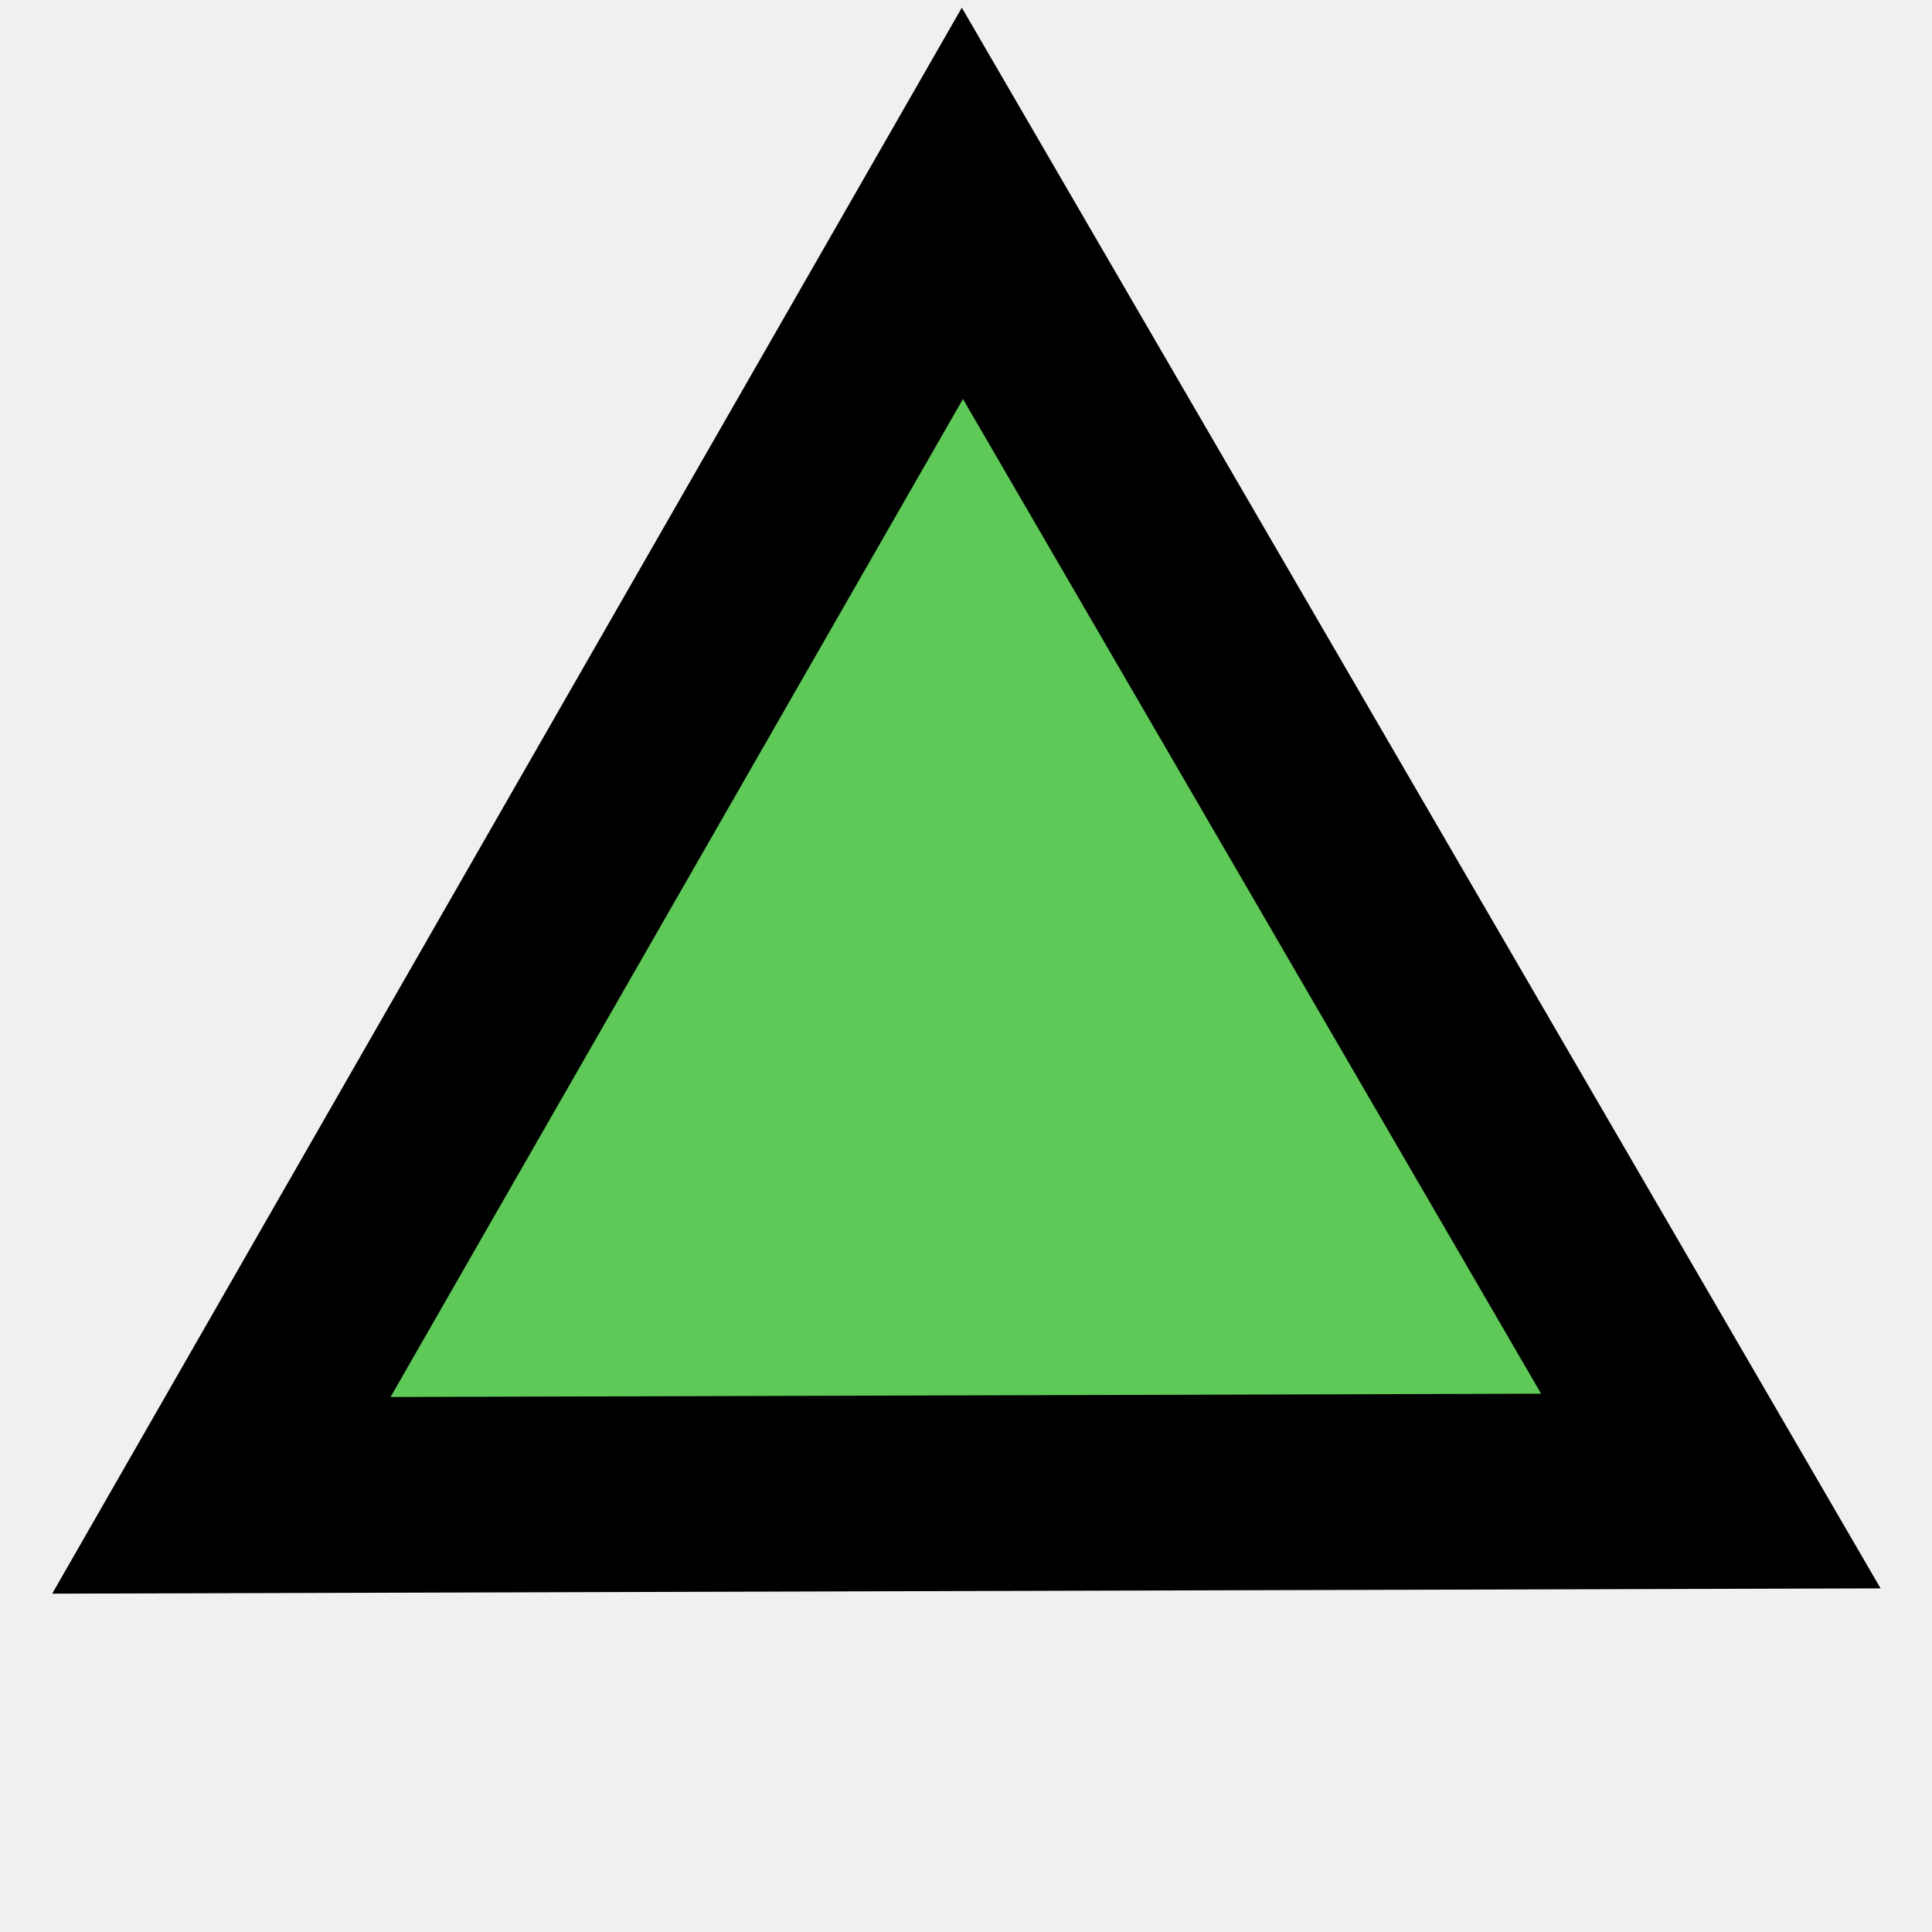
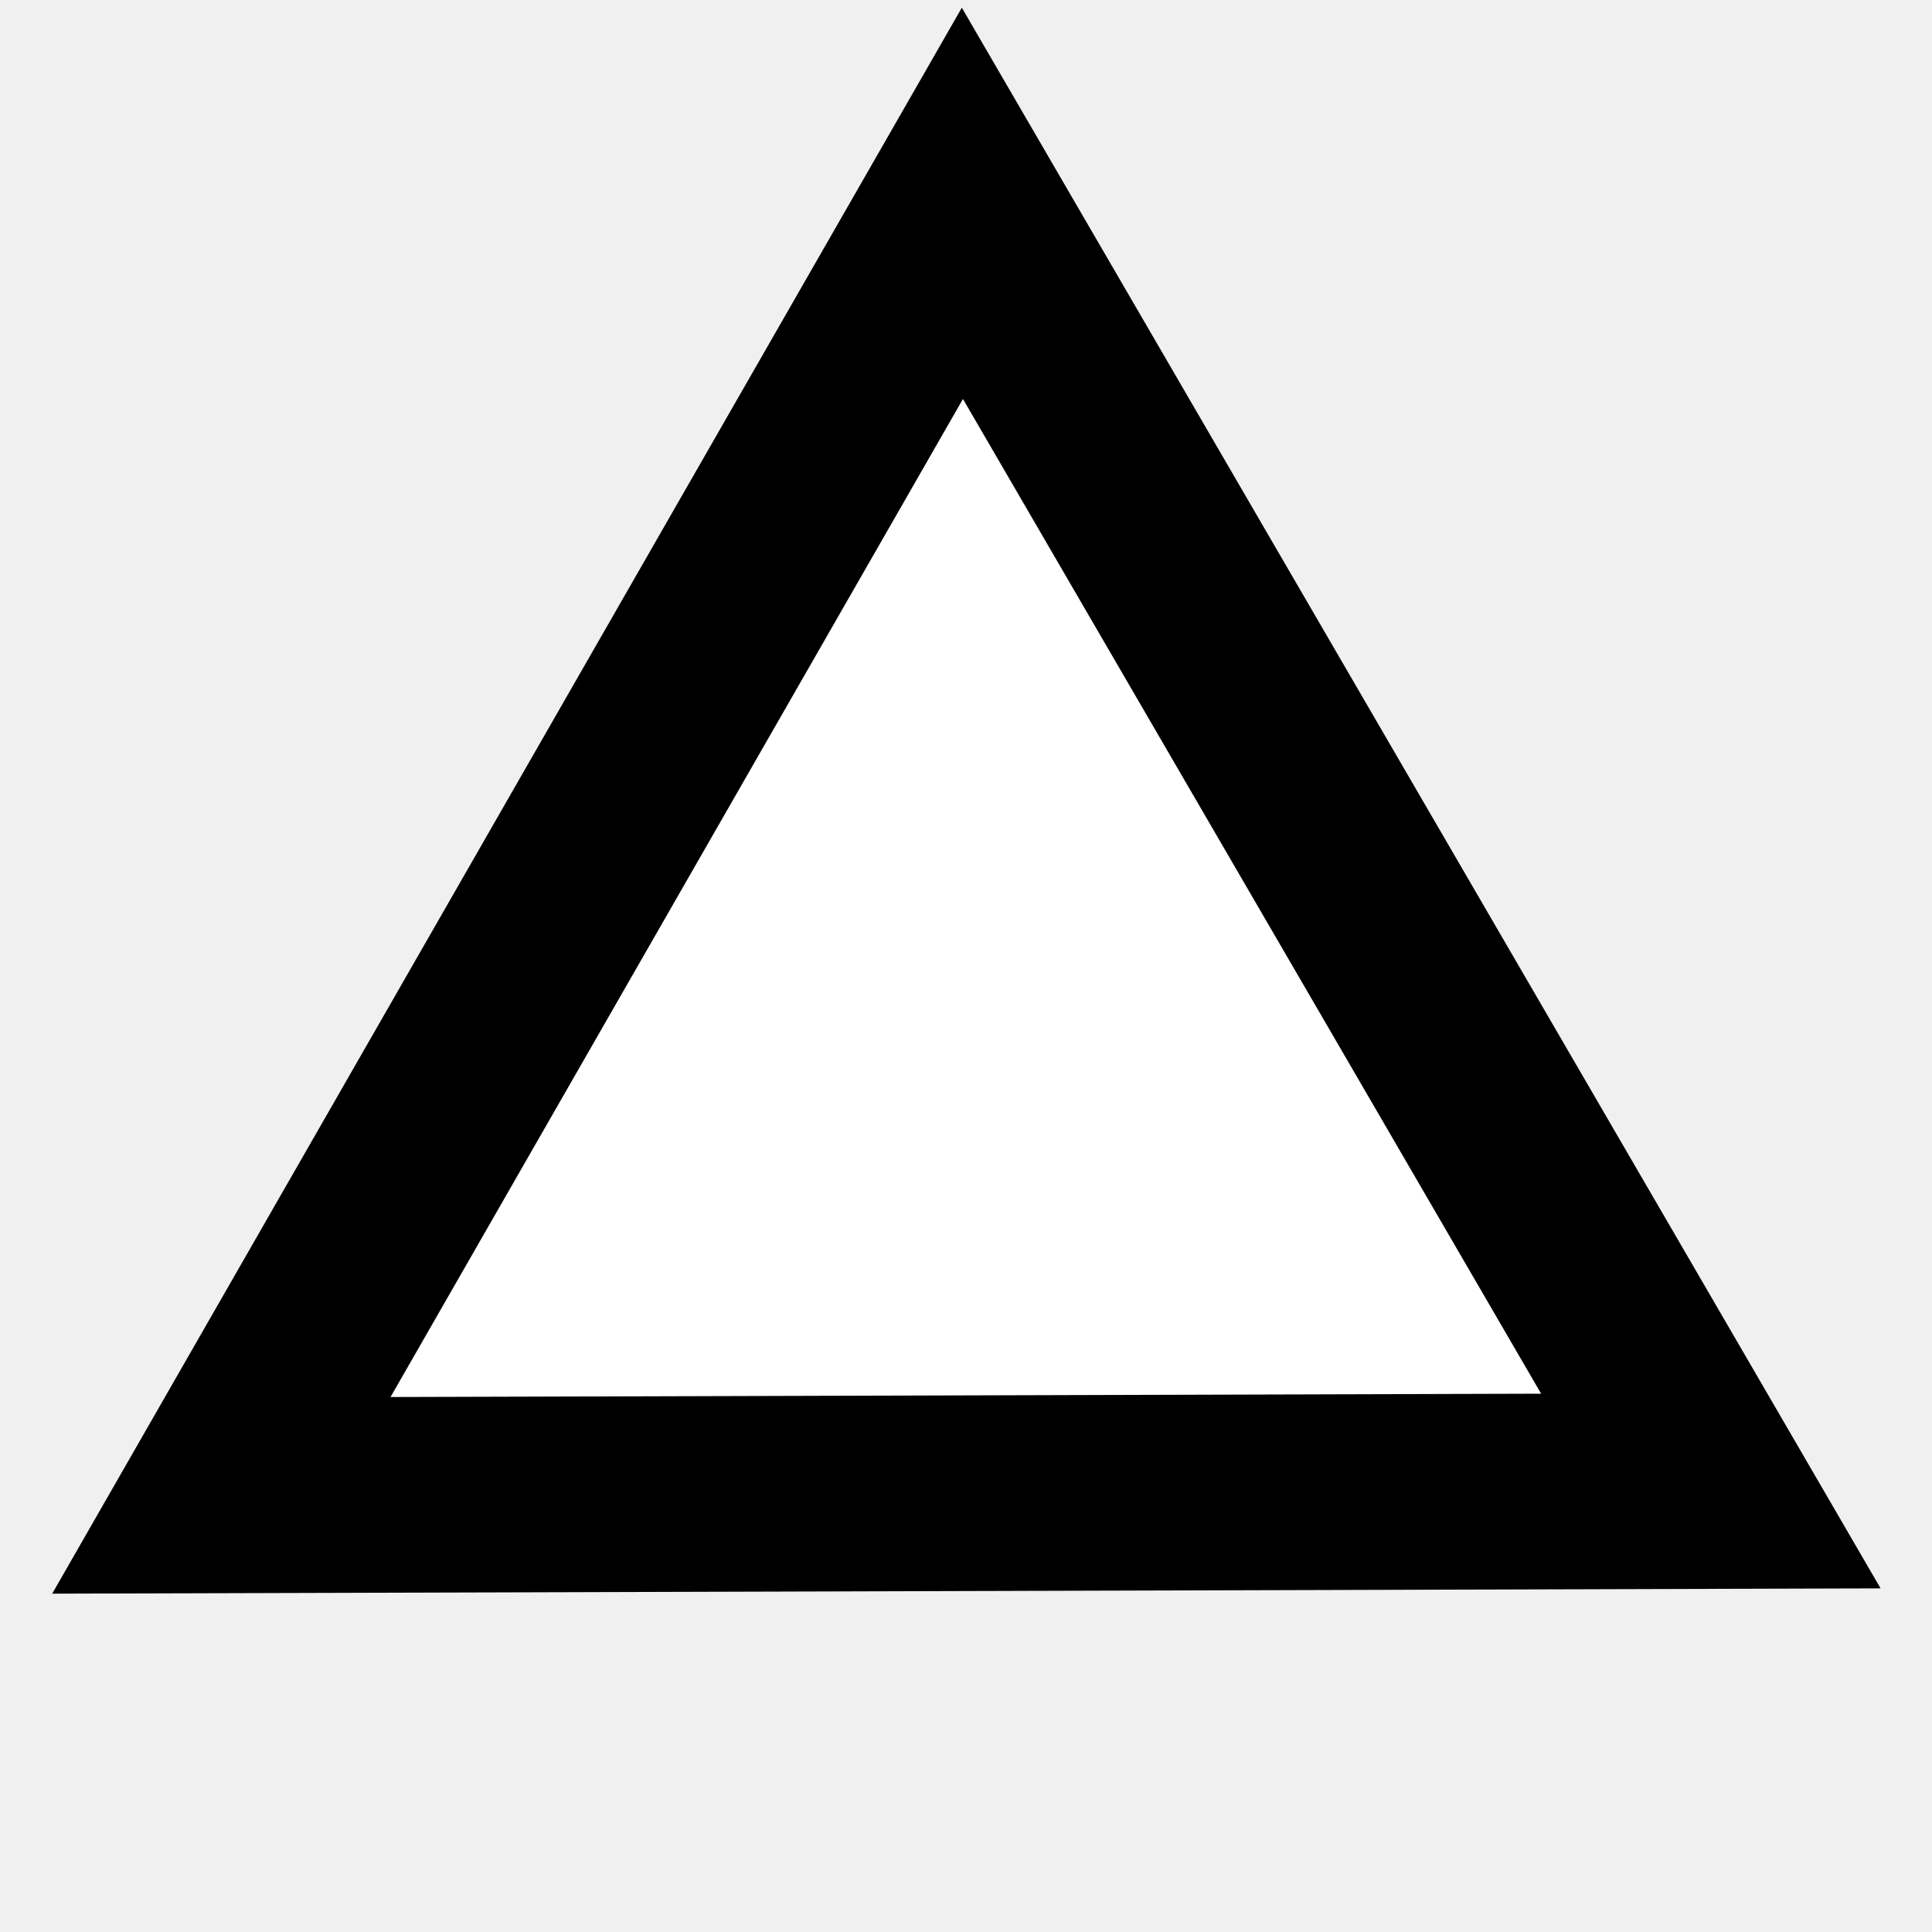
<svg xmlns="http://www.w3.org/2000/svg" version="1.1" width="16.5" height="16.5" viewBox="0 0 16.5 16.5" id="svg6709">
  <defs id="defs6713" />
-   <path style="fill:#5ec957;stroke:#000000;stroke-width:1.5;stroke-dasharray:none" id="path17688" d="M 14.213,10.975 2.794,11.008 8.475,1.103 Z" transform="matrix(1.113999,0,0,1.113999,-1.221944,0.5078551)" />
+   <path style="fill:white;stroke:#000000;stroke-width:1.5;stroke-dasharray:none" id="path17688" d="M 14.213,10.975 2.794,11.008 8.475,1.103 Z" transform="matrix(1.113999,0,0,1.113999,-1.221944,0.5078551)" />
</svg>
